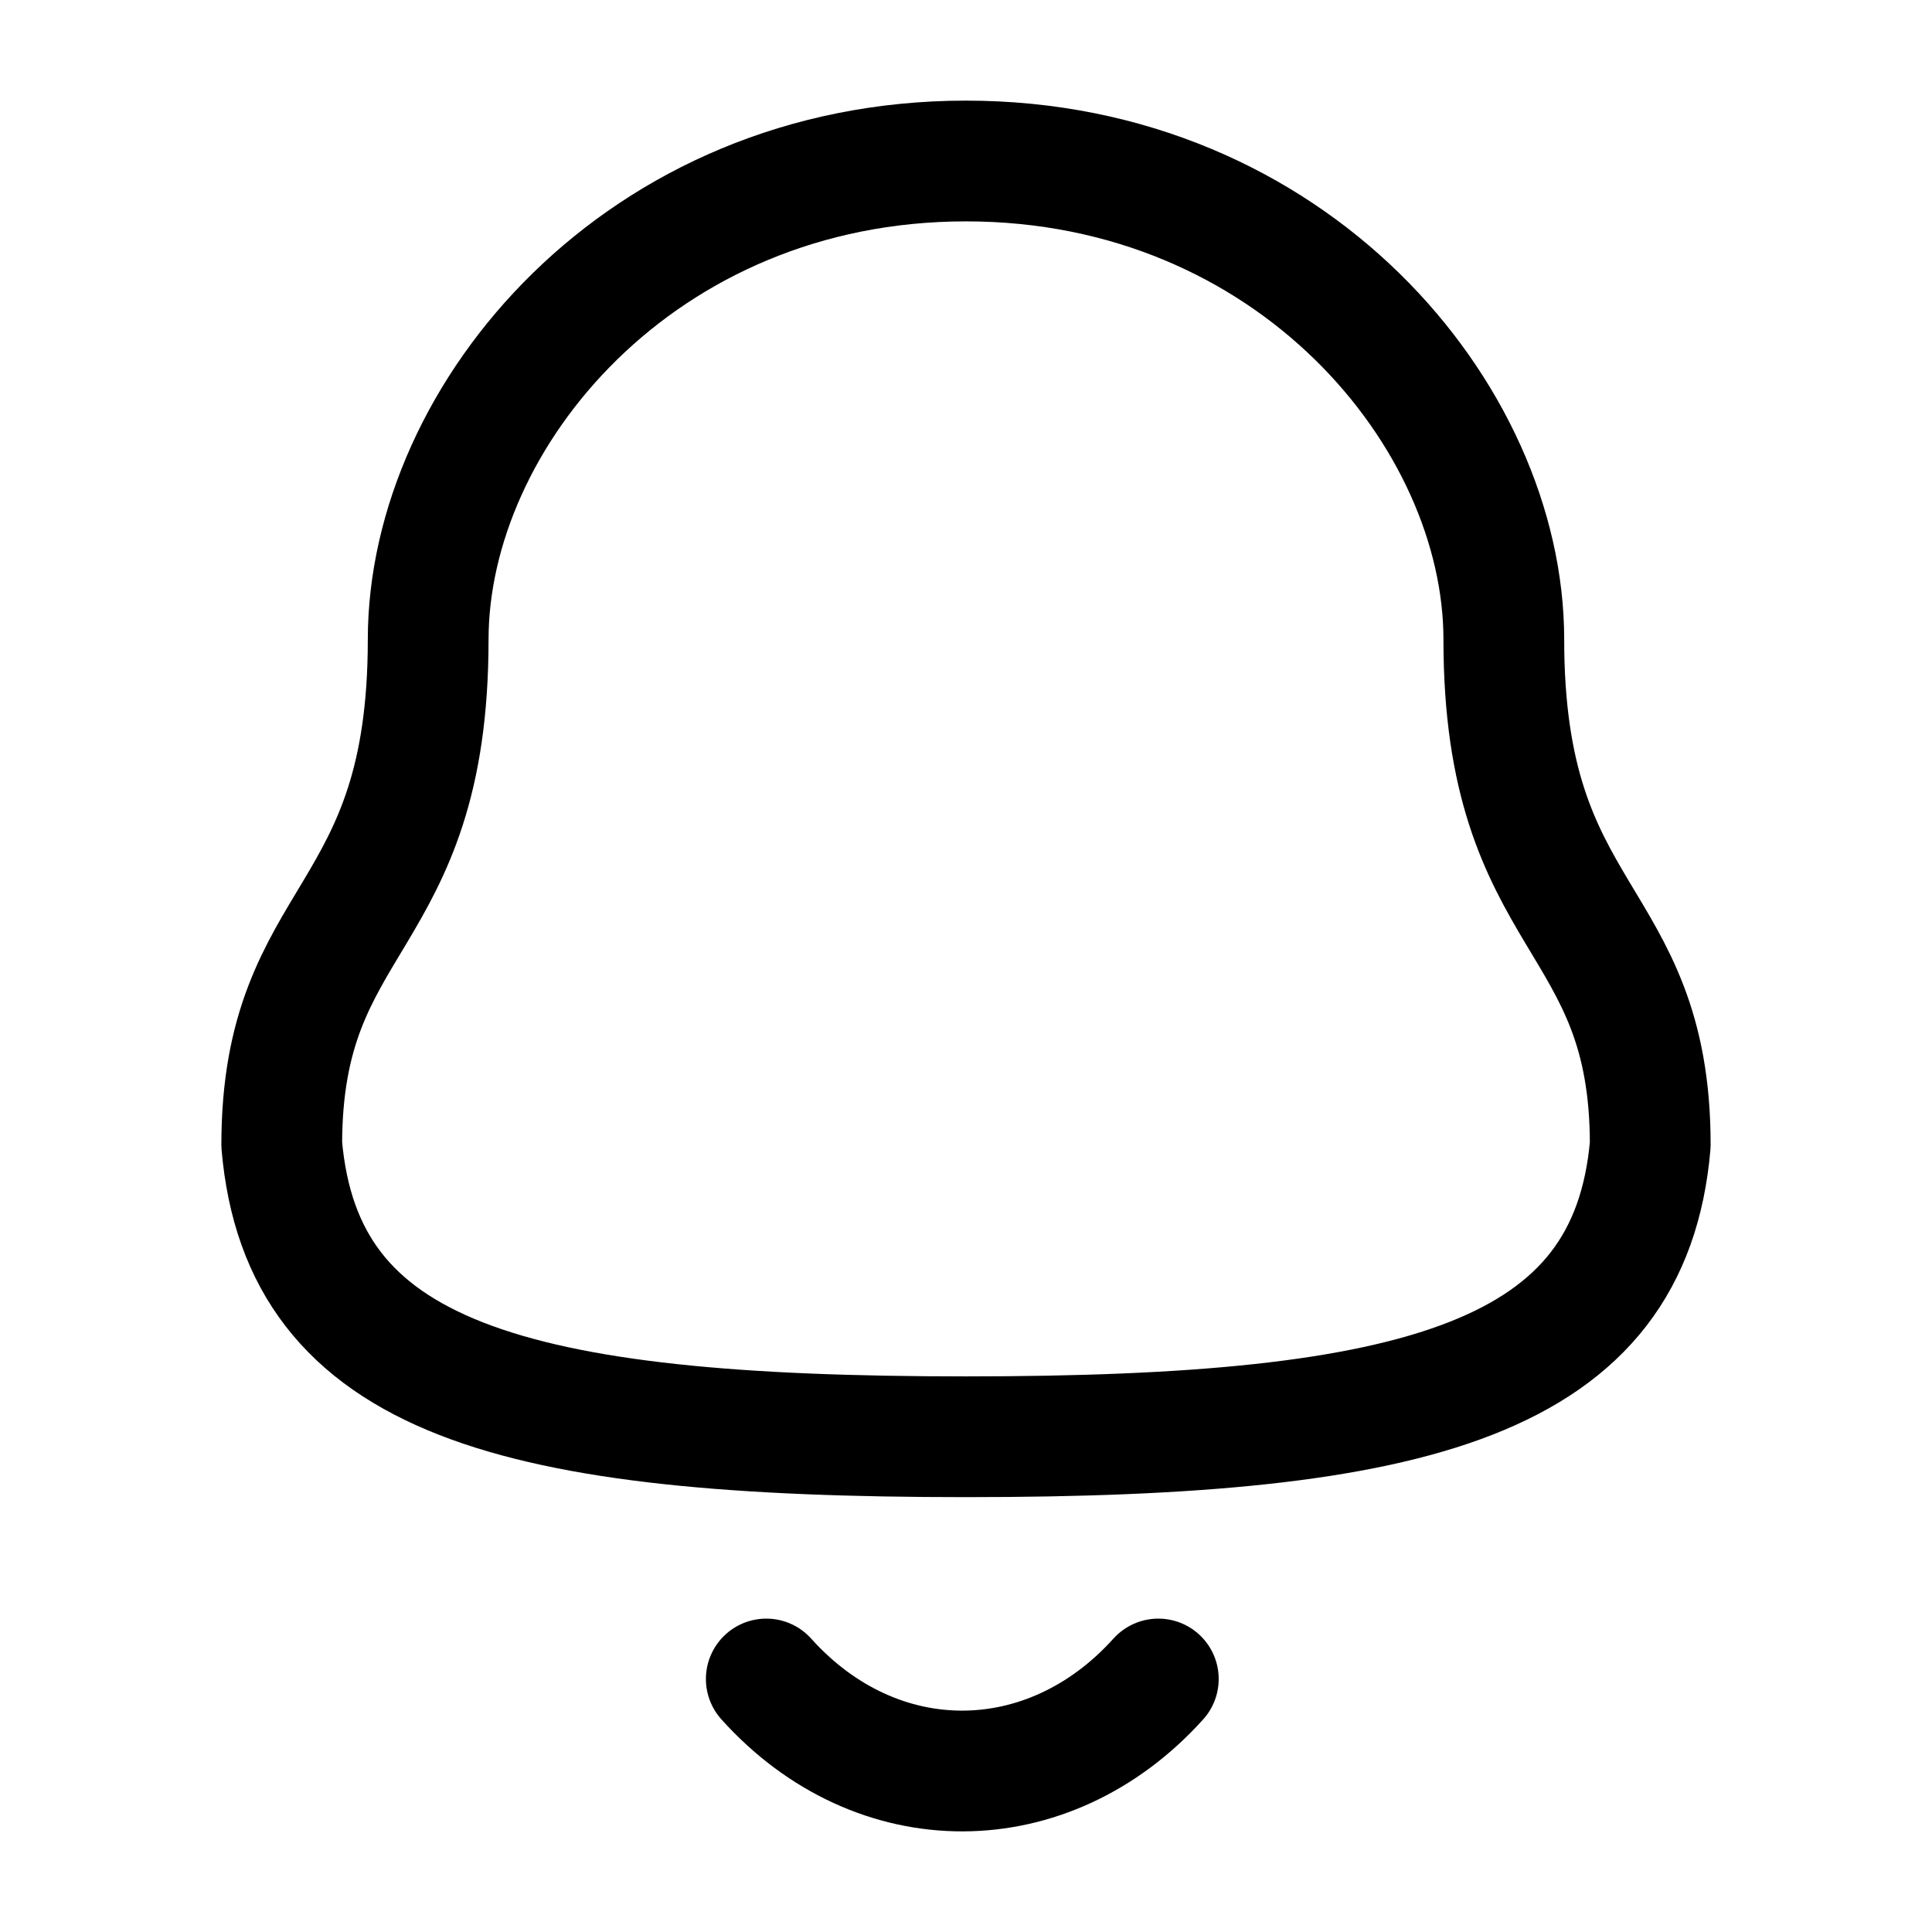
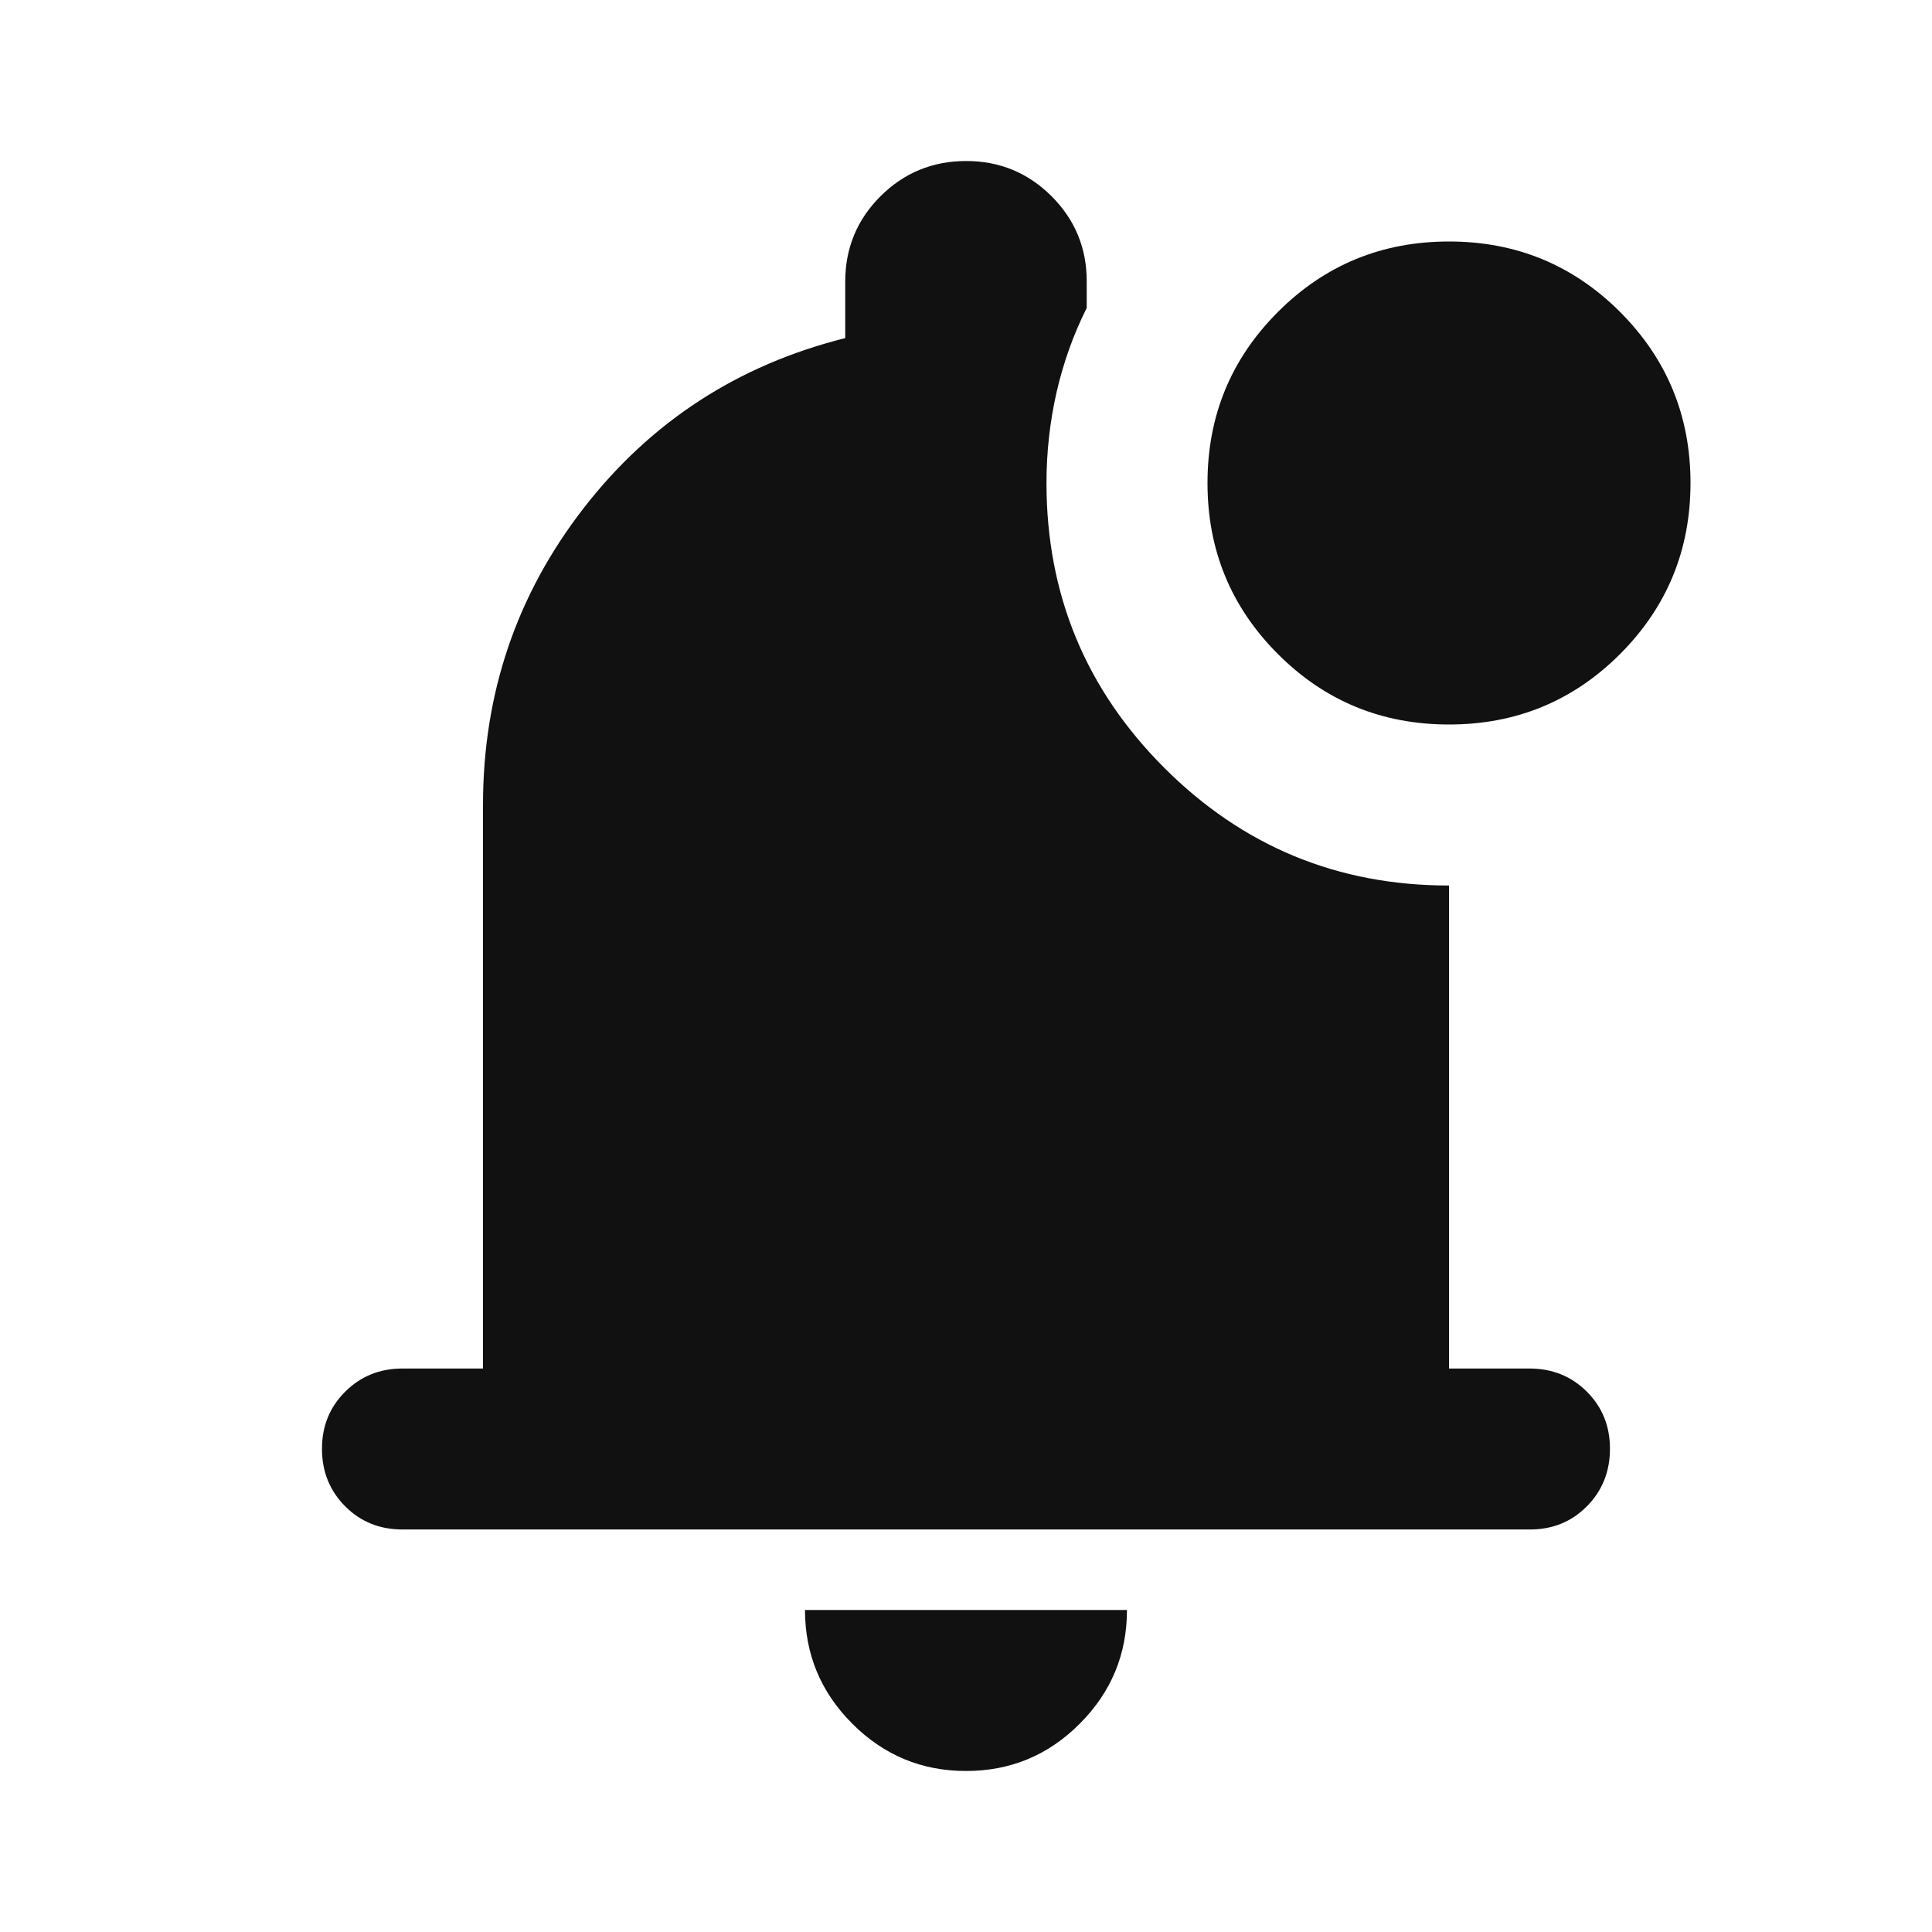
- <svg xmlns="http://www.w3.org/2000/svg" width="24px" height="24px" viewBox="0 0 24 24" version="1.1">
-   <g id="Iconly/Light/Notification" stroke="#000000" stroke-width="1.5" fill="none" fill-rule="evenodd" stroke-linecap="round" stroke-linejoin="round">
-     <g id="Notification" transform="translate(3.5, 2)" stroke="#000000" stroke-width="1.5">
-       <path d="M8.5,15.848 C14.139,15.848 16.748,15.124 17,12.221 C17,9.319 15.181,9.505 15.181,5.945 C15.181,3.164 12.545,-1.86517468e-14 8.5,-1.86517468e-14 C4.455,-1.86517468e-14 1.819,3.164 1.819,5.945 C1.819,9.505 0,9.319 0,12.221 C0.253,15.135 2.862,15.848 8.5,15.848 Z" id="Stroke-1" />
-       <path d="M10.889,18.857 C9.525,20.372 7.397,20.39 6.019,18.857" id="Stroke-3" />
-     </g>
-   </g>
+ <svg xmlns="http://www.w3.org/2000/svg" width="35" height="35" viewBox="0 0 35 35" fill="none">
+   <path d="M17.5 32.083C16.698 32.083 16.011 31.798 15.441 31.227C14.87 30.657 14.584 29.97 14.583 29.167H20.416C20.416 29.969 20.131 30.656 19.56 31.227C18.99 31.799 18.303 32.084 17.5 32.083ZM7.291 27.708C6.878 27.708 6.532 27.568 6.253 27.288C5.974 27.008 5.834 26.662 5.833 26.25C5.832 25.838 5.972 25.492 6.253 25.212C6.534 24.932 6.88 24.792 7.291 24.792H8.75V14.583C8.75 12.566 9.357 10.774 10.573 9.206C11.788 7.639 13.368 6.612 15.312 6.125V5.104C15.312 4.497 15.525 3.98 15.951 3.555C16.377 3.131 16.893 2.918 17.5 2.917C18.106 2.916 18.623 3.129 19.05 3.555C19.477 3.982 19.689 4.498 19.687 5.104V5.578C19.444 6.064 19.262 6.575 19.14 7.109C19.019 7.644 18.958 8.191 18.958 8.75C18.958 10.767 19.669 12.487 21.092 13.91C22.514 15.332 24.233 16.043 26.25 16.042V24.792H27.708C28.121 24.792 28.468 24.932 28.748 25.212C29.028 25.492 29.167 25.838 29.166 26.25C29.165 26.662 29.025 27.009 28.746 27.29C28.467 27.571 28.121 27.71 27.708 27.708H7.291ZM26.25 13.125C25.034 13.125 24.001 12.7 23.151 11.849C22.3 10.998 21.875 9.965 21.875 8.75C21.875 7.535 22.3 6.502 23.151 5.651C24.001 4.8 25.034 4.375 26.25 4.375C27.465 4.375 28.498 4.8 29.349 5.651C30.199 6.502 30.625 7.535 30.625 8.75C30.625 9.965 30.199 10.998 29.349 11.849C28.498 12.7 27.465 13.125 26.25 13.125Z" fill="#111111" />
</svg>
